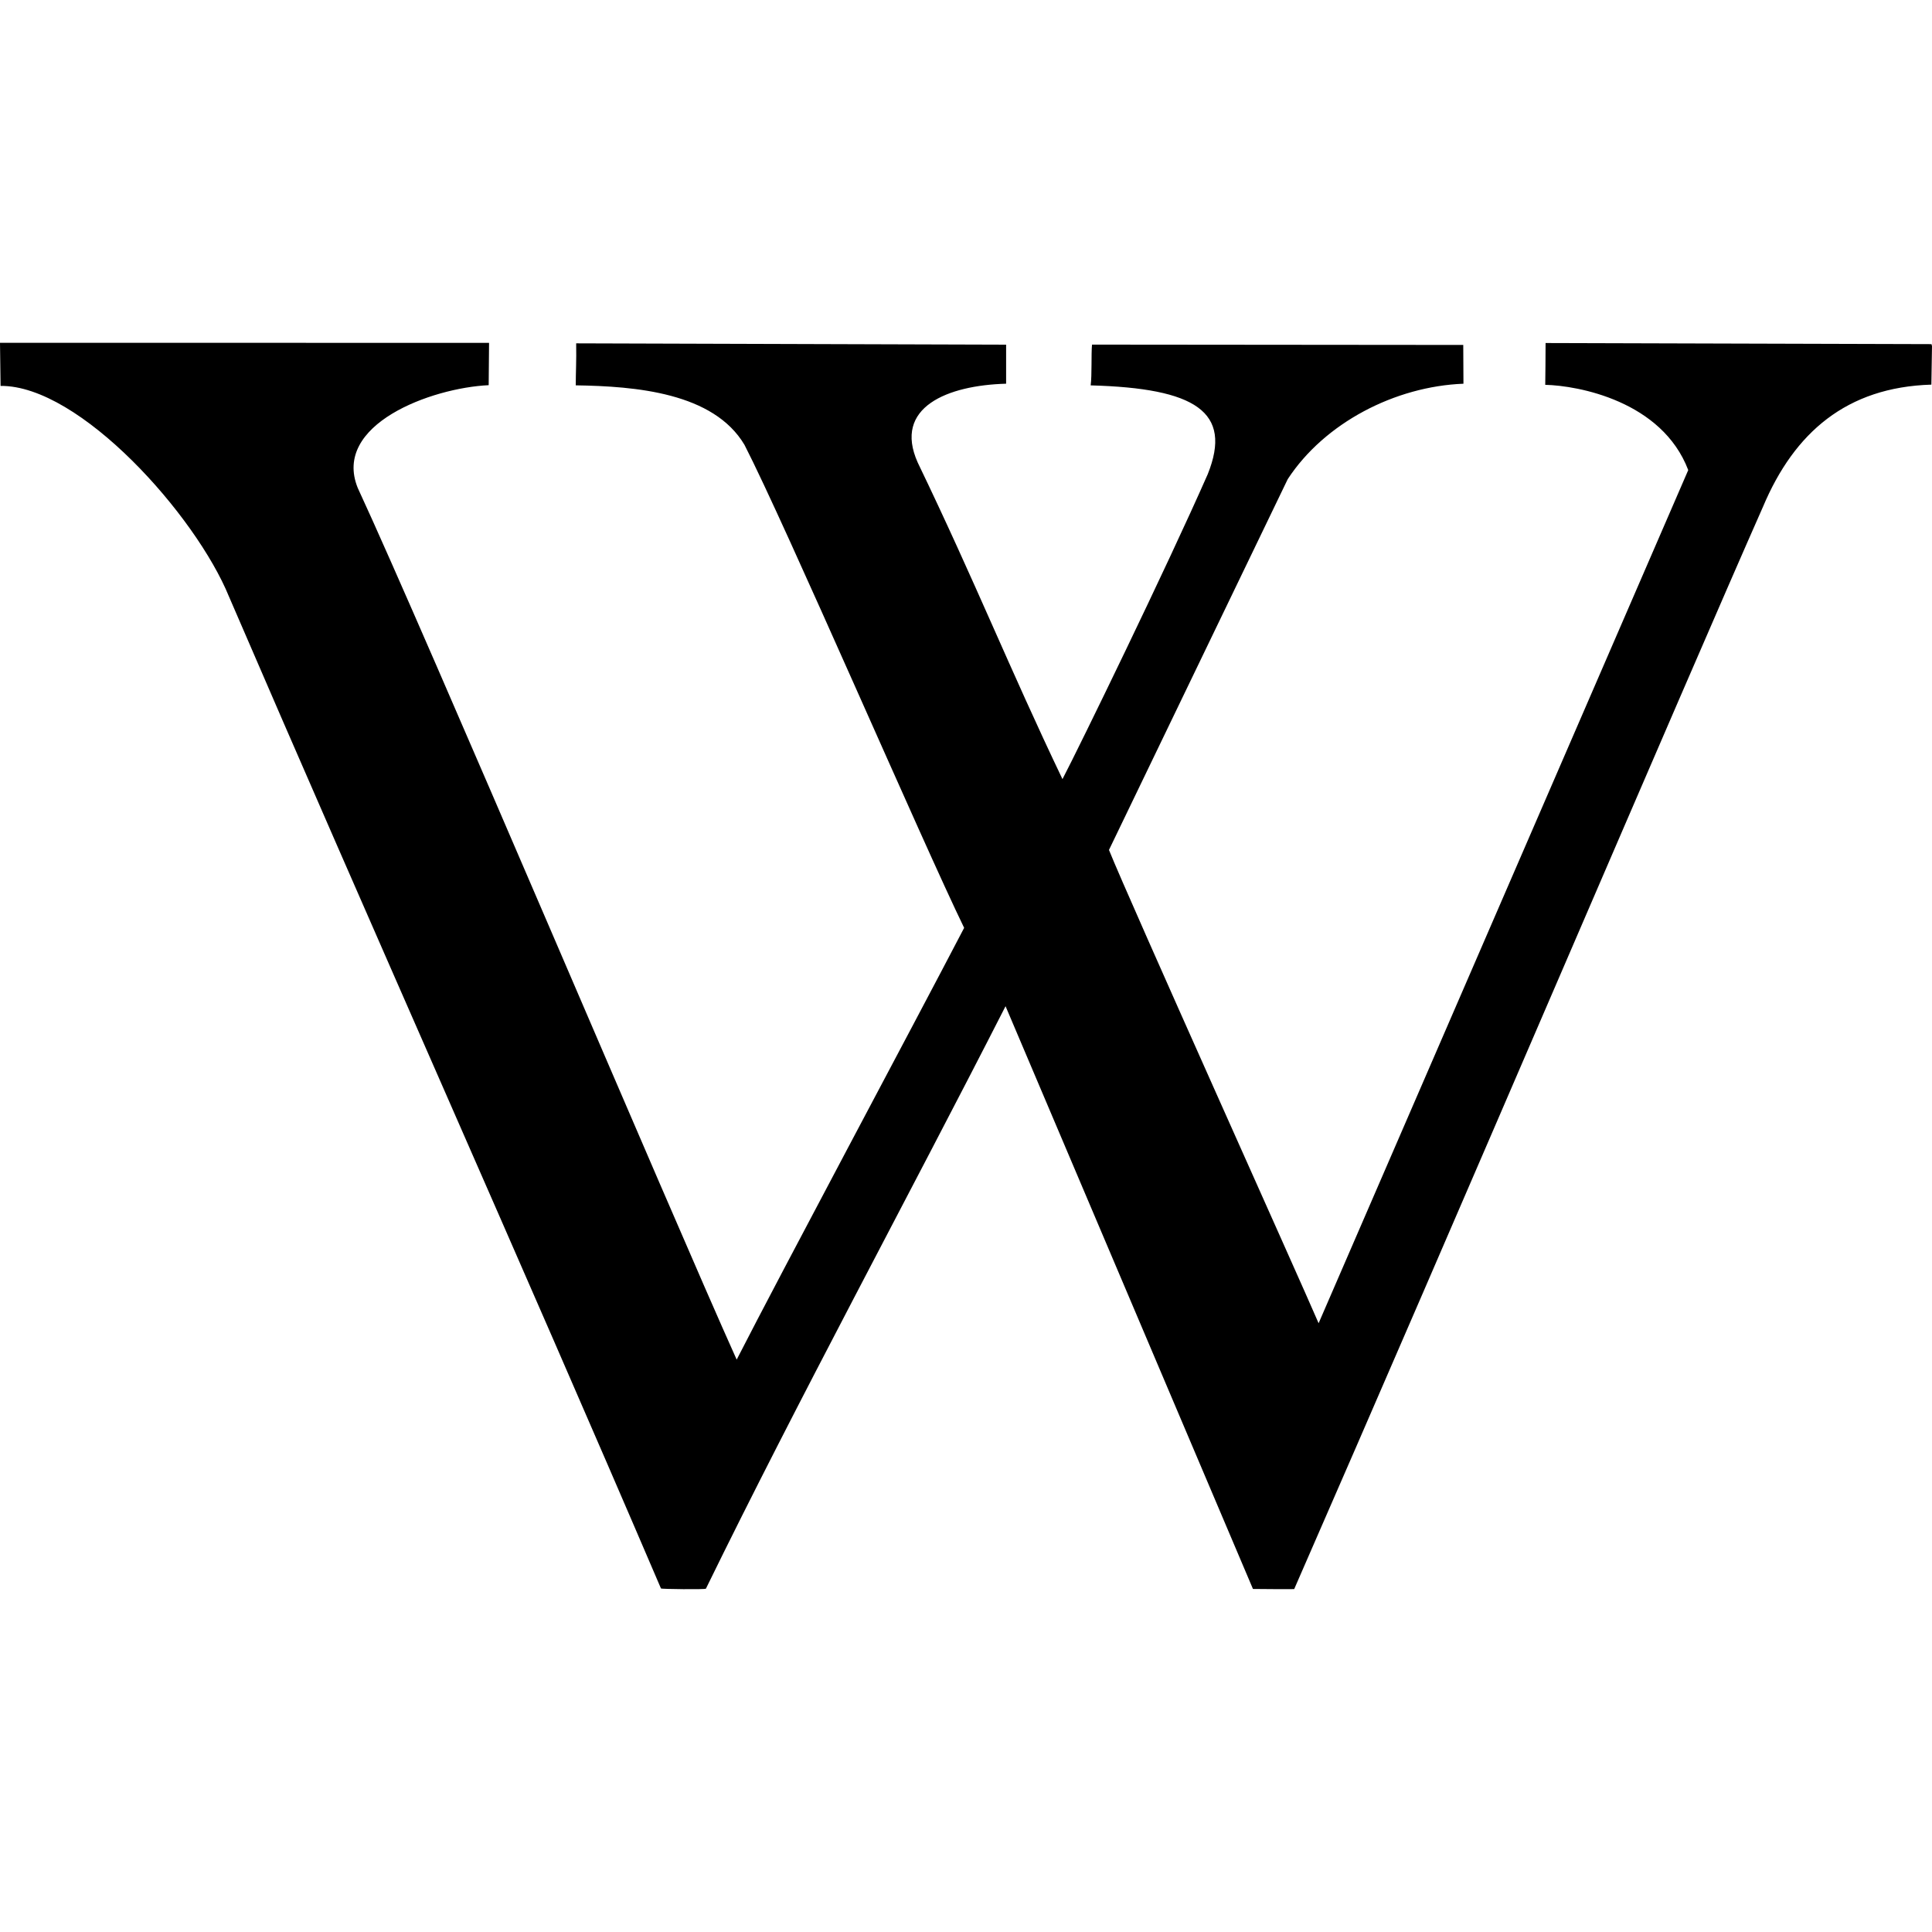
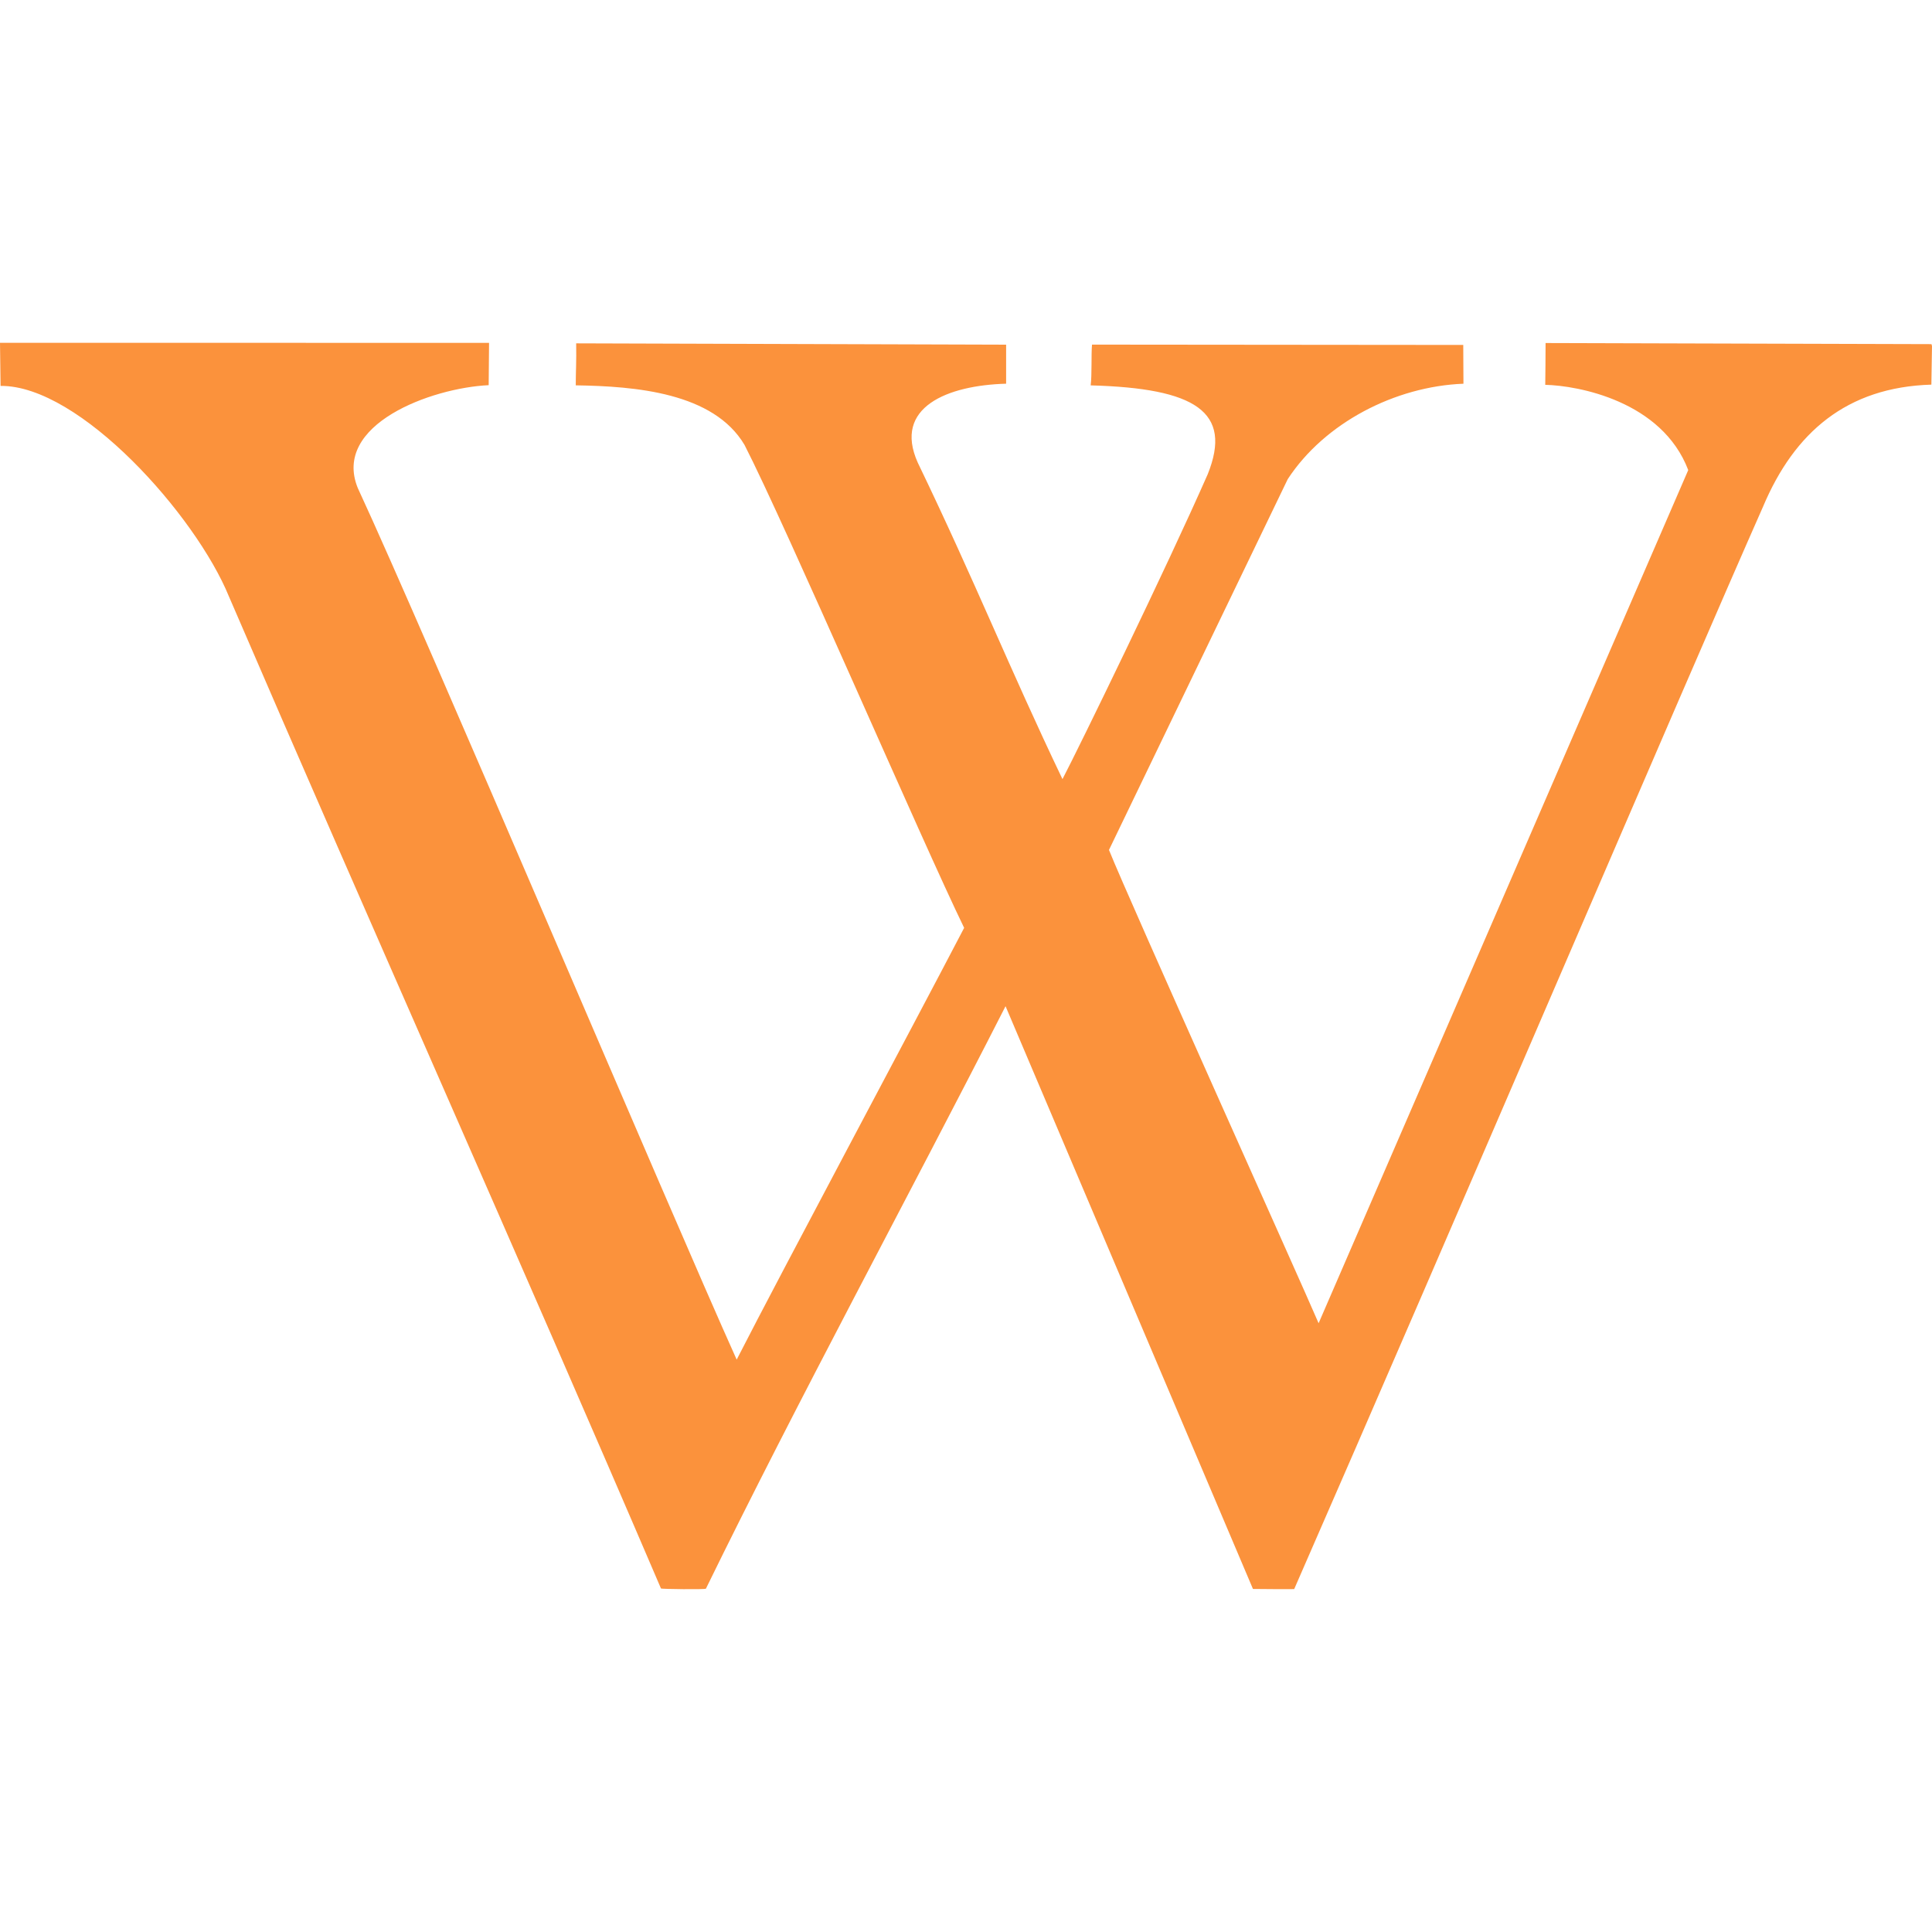
- <svg xmlns="http://www.w3.org/2000/svg" fill="#000000" version="1.1" id="Capa_1" width="800px" height="800px" viewBox="0 0 98.05 98.05" xml:space="preserve">
+ <svg xmlns="http://www.w3.org/2000/svg" fill="#fb923c" version="1.1" id="Capa_1" width="800px" height="800px" viewBox="0 0 98.05 98.05" xml:space="preserve">
  <g>
    <path d="M98.023,17.465l-19.584-0.056c-0.004,0.711-0.006,1.563-0.017,2.121c1.664,0.039,5.922,0.822,7.257,4.327L66.92,67.155   c-0.919-2.149-9.643-21.528-10.639-24.02l9.072-18.818c1.873-2.863,5.455-4.709,8.918-4.843l-0.01-1.968L55.42,17.489   c-0.045,0.499,0.001,1.548-0.068,2.069c5.315,0.144,7.215,1.334,5.941,4.508c-2.102,4.776-6.51,13.824-7.372,15.475   c-2.696-5.635-4.41-9.972-7.345-16.064c-1.266-2.823,1.529-3.922,4.485-4.004v-1.981l-21.82-0.067   c0.016,0.93-0.021,1.451-0.021,2.131c3.041,0.046,6.988,0.371,8.562,3.019c2.087,4.063,9.044,20.194,11.149,24.514   c-2.685,5.153-9.207,17.341-11.544,21.913c-3.348-7.43-15.732-36.689-19.232-44.241c-1.304-3.218,3.732-5.077,6.646-5.213   l0.019-2.148L0,17.398c0.005,0.646,0.027,1.71,0.029,2.187c4.025-0.037,9.908,6.573,11.588,10.683   c7.244,16.811,14.719,33.524,21.928,50.349c0.002,0.029,2.256,0.059,2.281,0.008c4.717-9.653,10.229-19.797,15.206-29.56   L63.588,80.64c0.005,0.004,2.082,0.016,2.093,0.007c7.962-18.196,19.892-46.118,23.794-54.933c1.588-3.767,4.245-6.064,8.543-6.194   l0.032-1.956L98.023,17.465z" />
  </g>
</svg>
